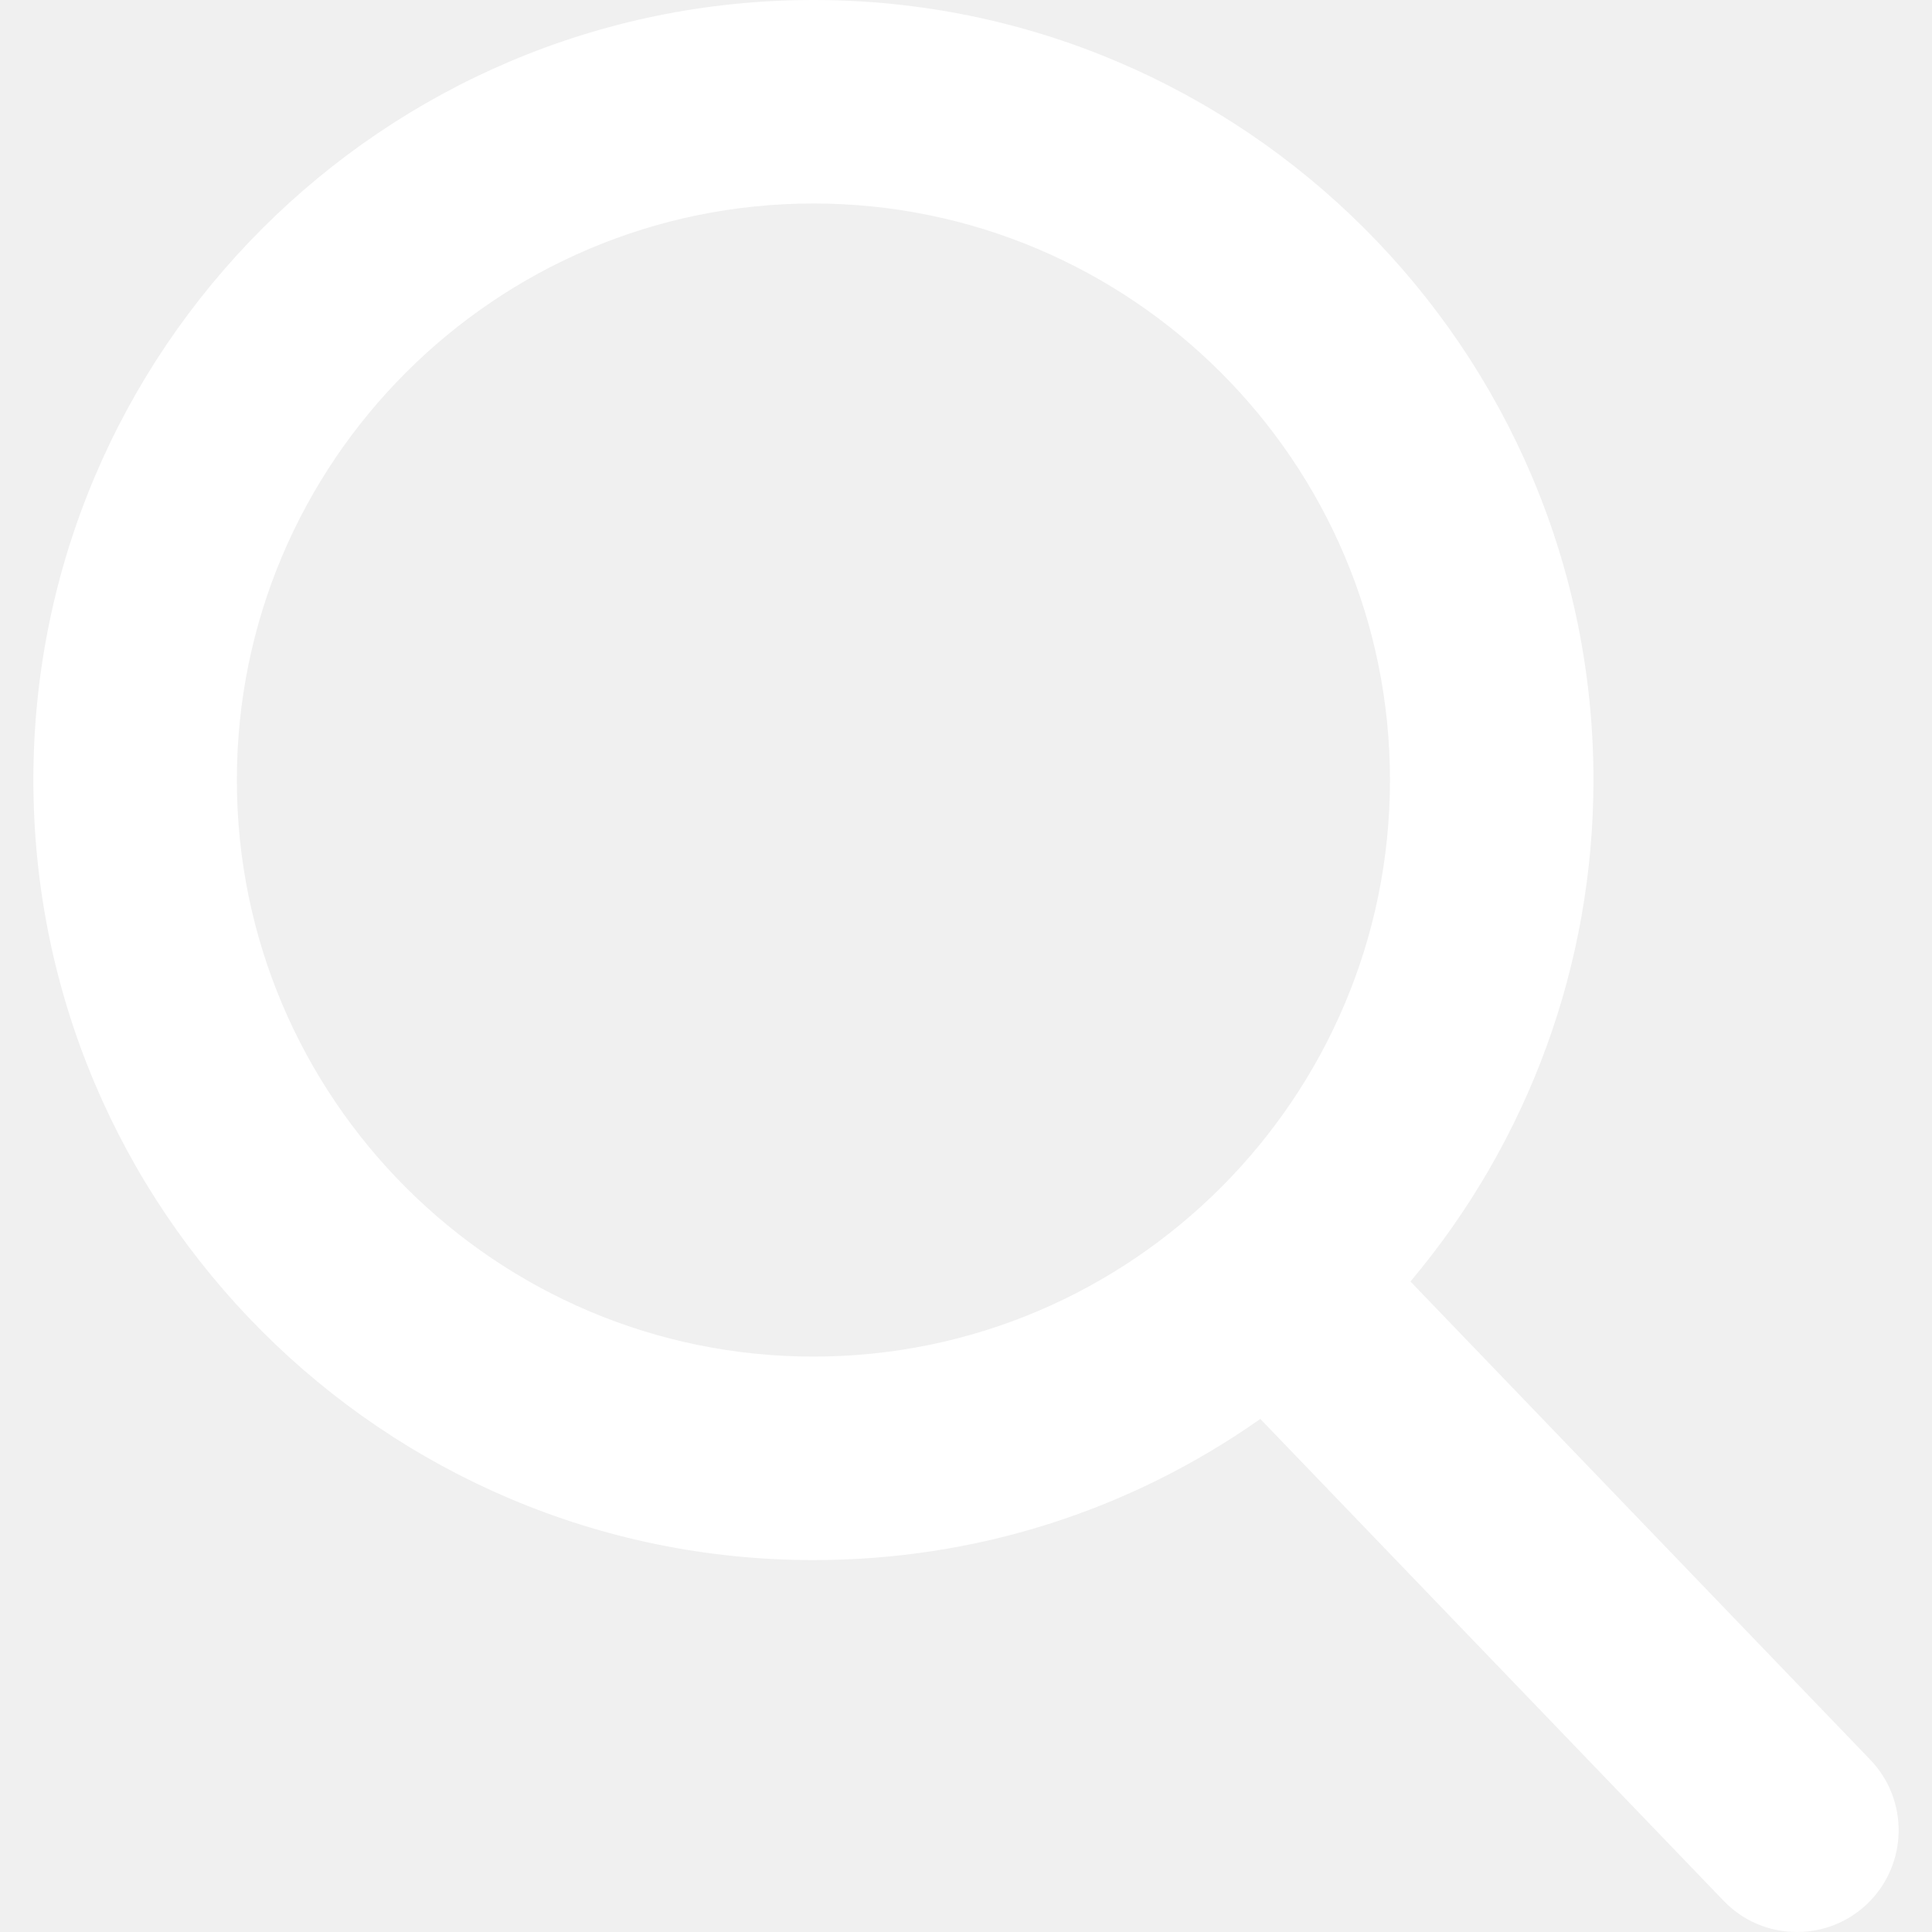
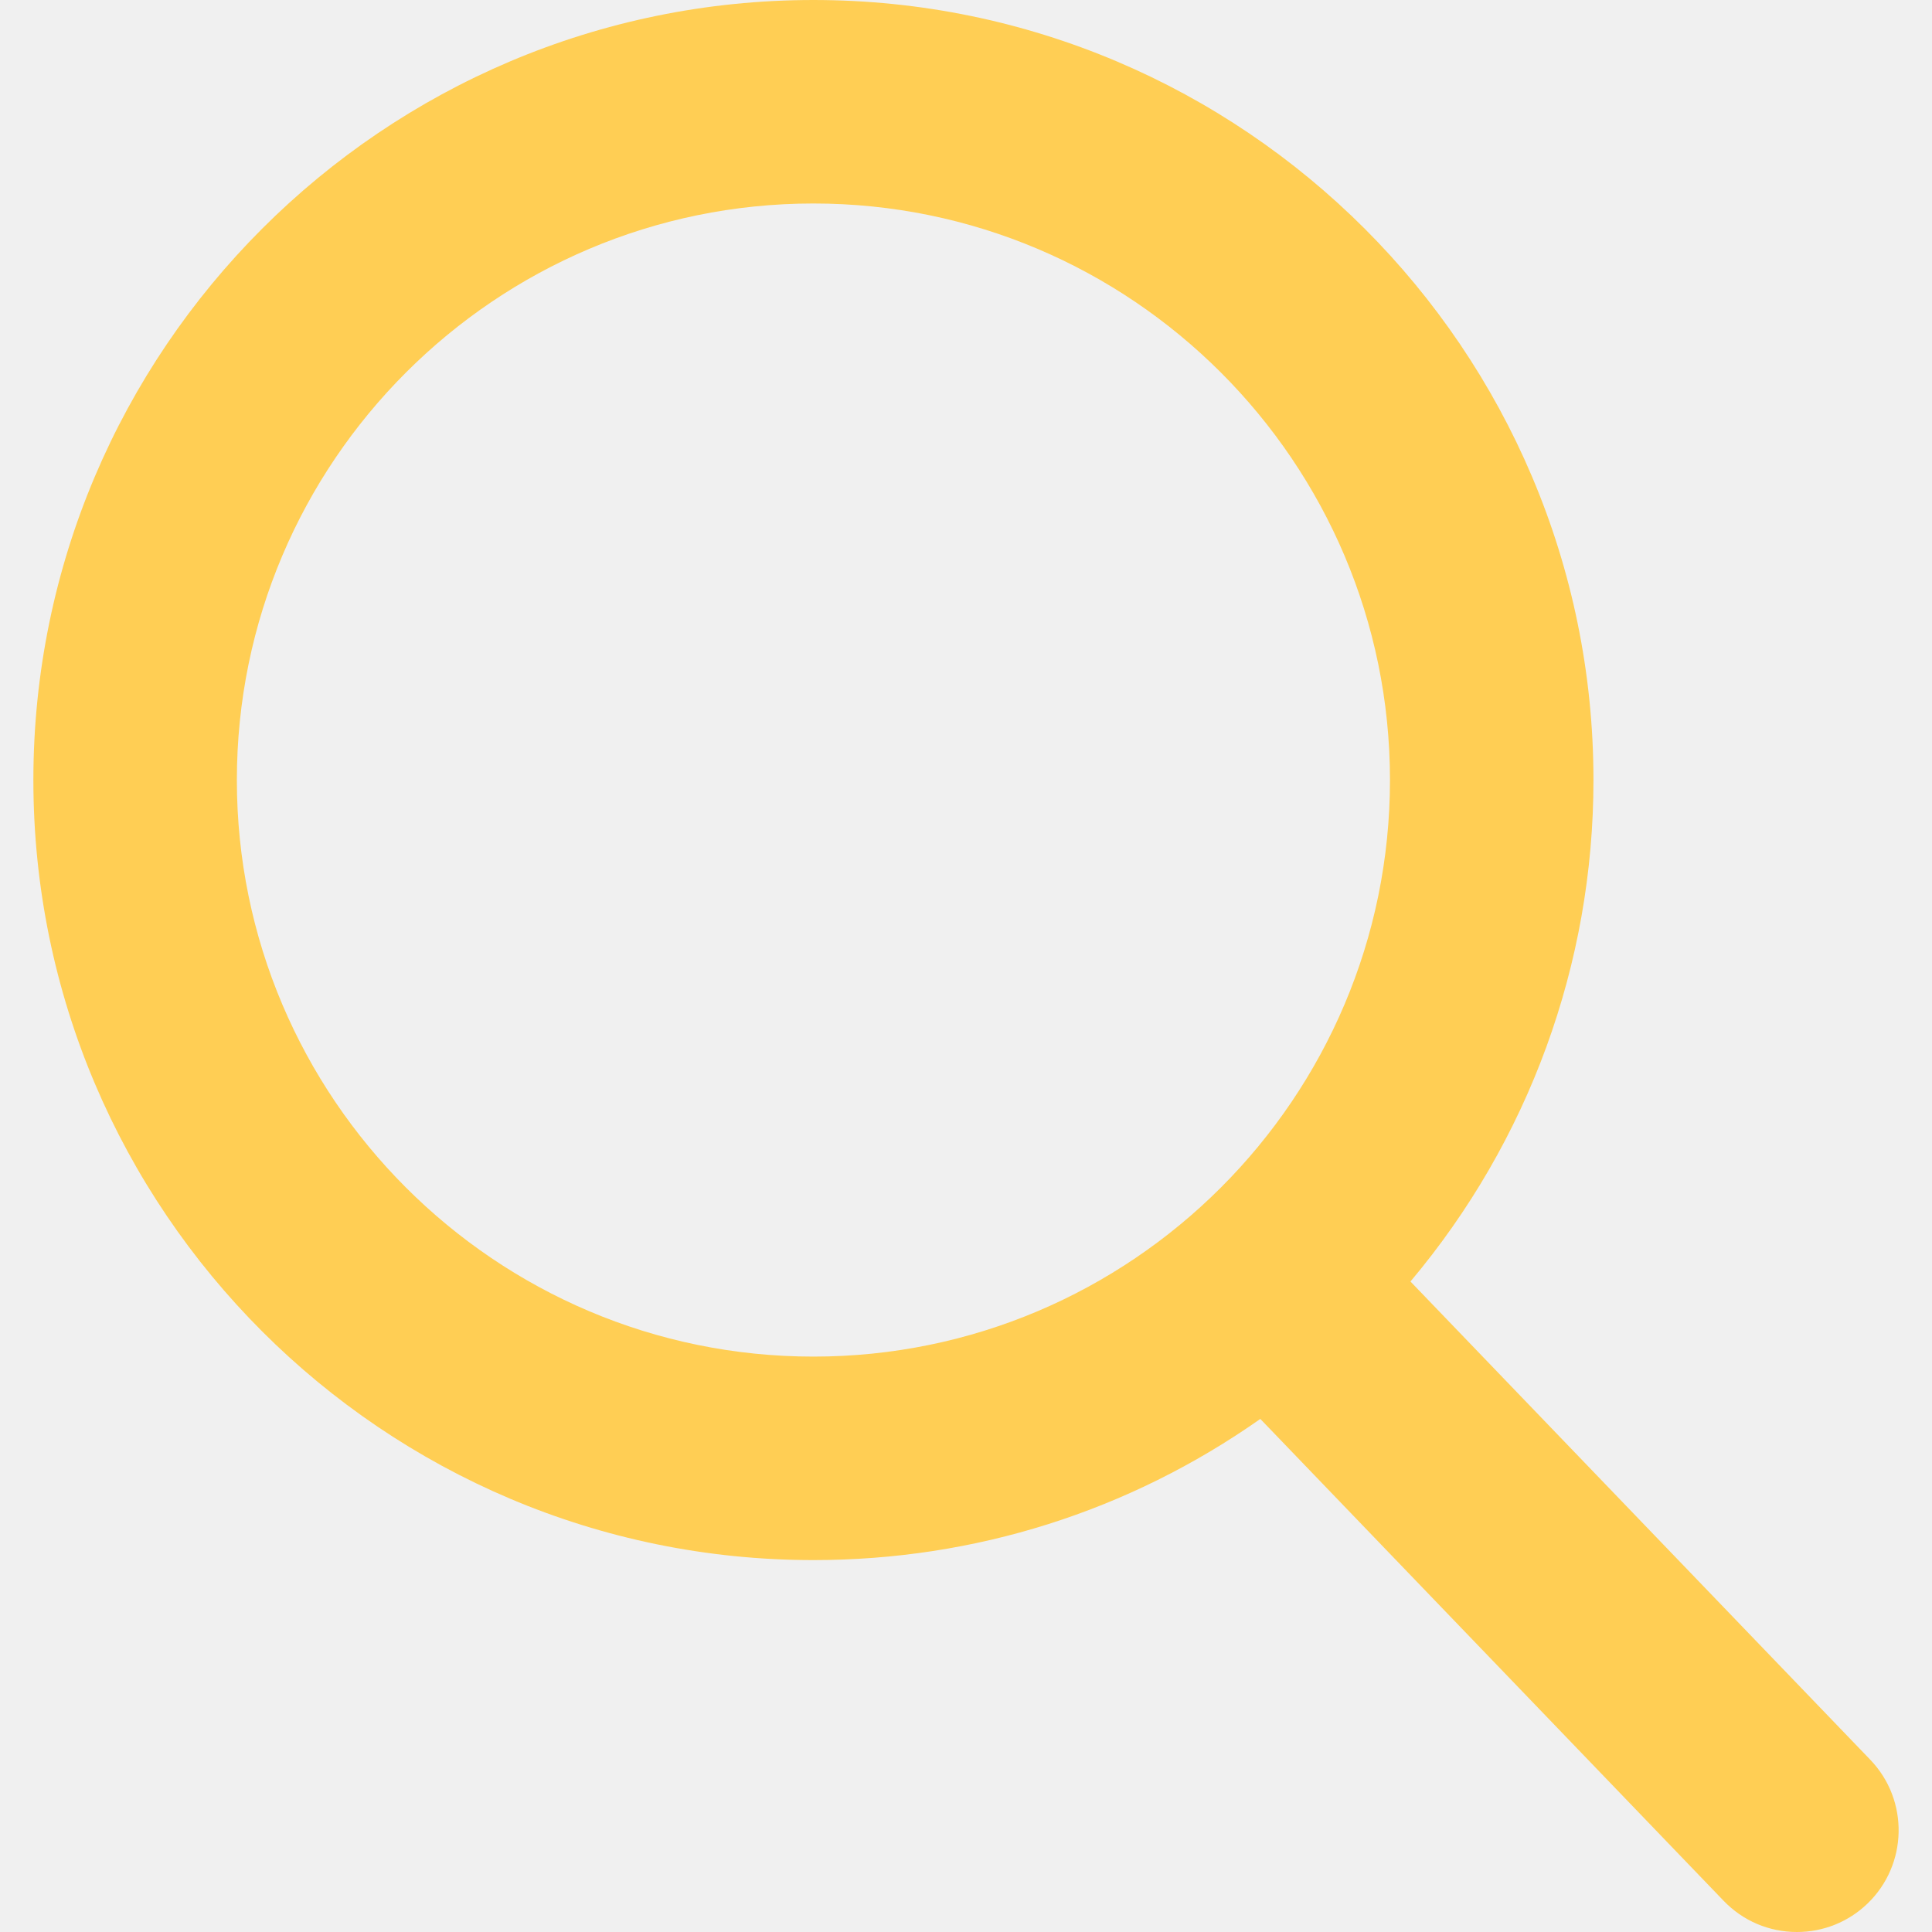
<svg xmlns="http://www.w3.org/2000/svg" version="1.1" id="Capa_1" x="0px" y="0px" viewBox="0 0 56.966 56.966" style="enable-background:new 0 0 56.966 56.966;" xml:space="preserve" width="512px" height="512px">
  <defs id="defs37" />
-   <path d="M55.146,51.887L41.588,37.786c3.486-4.144,5.396-9.358,5.396-14.786c0-12.682-10.318-23-23-23s-23,10.318-23,23  s10.318,23,23,23c4.761,0,9.298-1.436,13.177-4.162l13.661,14.208c0.571,0.593,1.339,0.92,2.162,0.92  c0.779,0,1.518-0.297,2.079-0.837C56.255,54.982,56.293,53.08,55.146,51.887z M23.984,6c9.374,0,17,7.626,17,17s-7.626,17-17,17  s-17-7.626-17-17S14.61,6,23.984,6z" fill="#FFFFFF" id="path2" />
+   <path d="M55.146,51.887L41.588,37.786c3.486-4.144,5.396-9.358,5.396-14.786c0-12.682-10.318-23-23-23s-23,10.318-23,23  s10.318,23,23,23c4.761,0,9.298-1.436,13.177-4.162l13.661,14.208c0.571,0.593,1.339,0.92,2.162,0.92  c0.779,0,1.518-0.297,2.079-0.837C56.255,54.982,56.293,53.08,55.146,51.887z M23.984,6c9.374,0,17,7.626,17,17s-7.626,17-17,17  s-17-7.626-17-17S14.61,6,23.984,6z" fill="#ffce54" id="path2" />
  <g id="g4" />
  <g id="g6" />
  <g id="g8" />
  <g id="g10" />
  <g id="g12" />
  <g id="g14" />
  <g id="g16" />
  <g id="g18" />
  <g id="g20" />
  <g id="g22" />
  <g id="g24" />
  <g id="g26" />
  <g id="g28" />
  <g id="g30" />
  <g id="g32" />
</svg>
